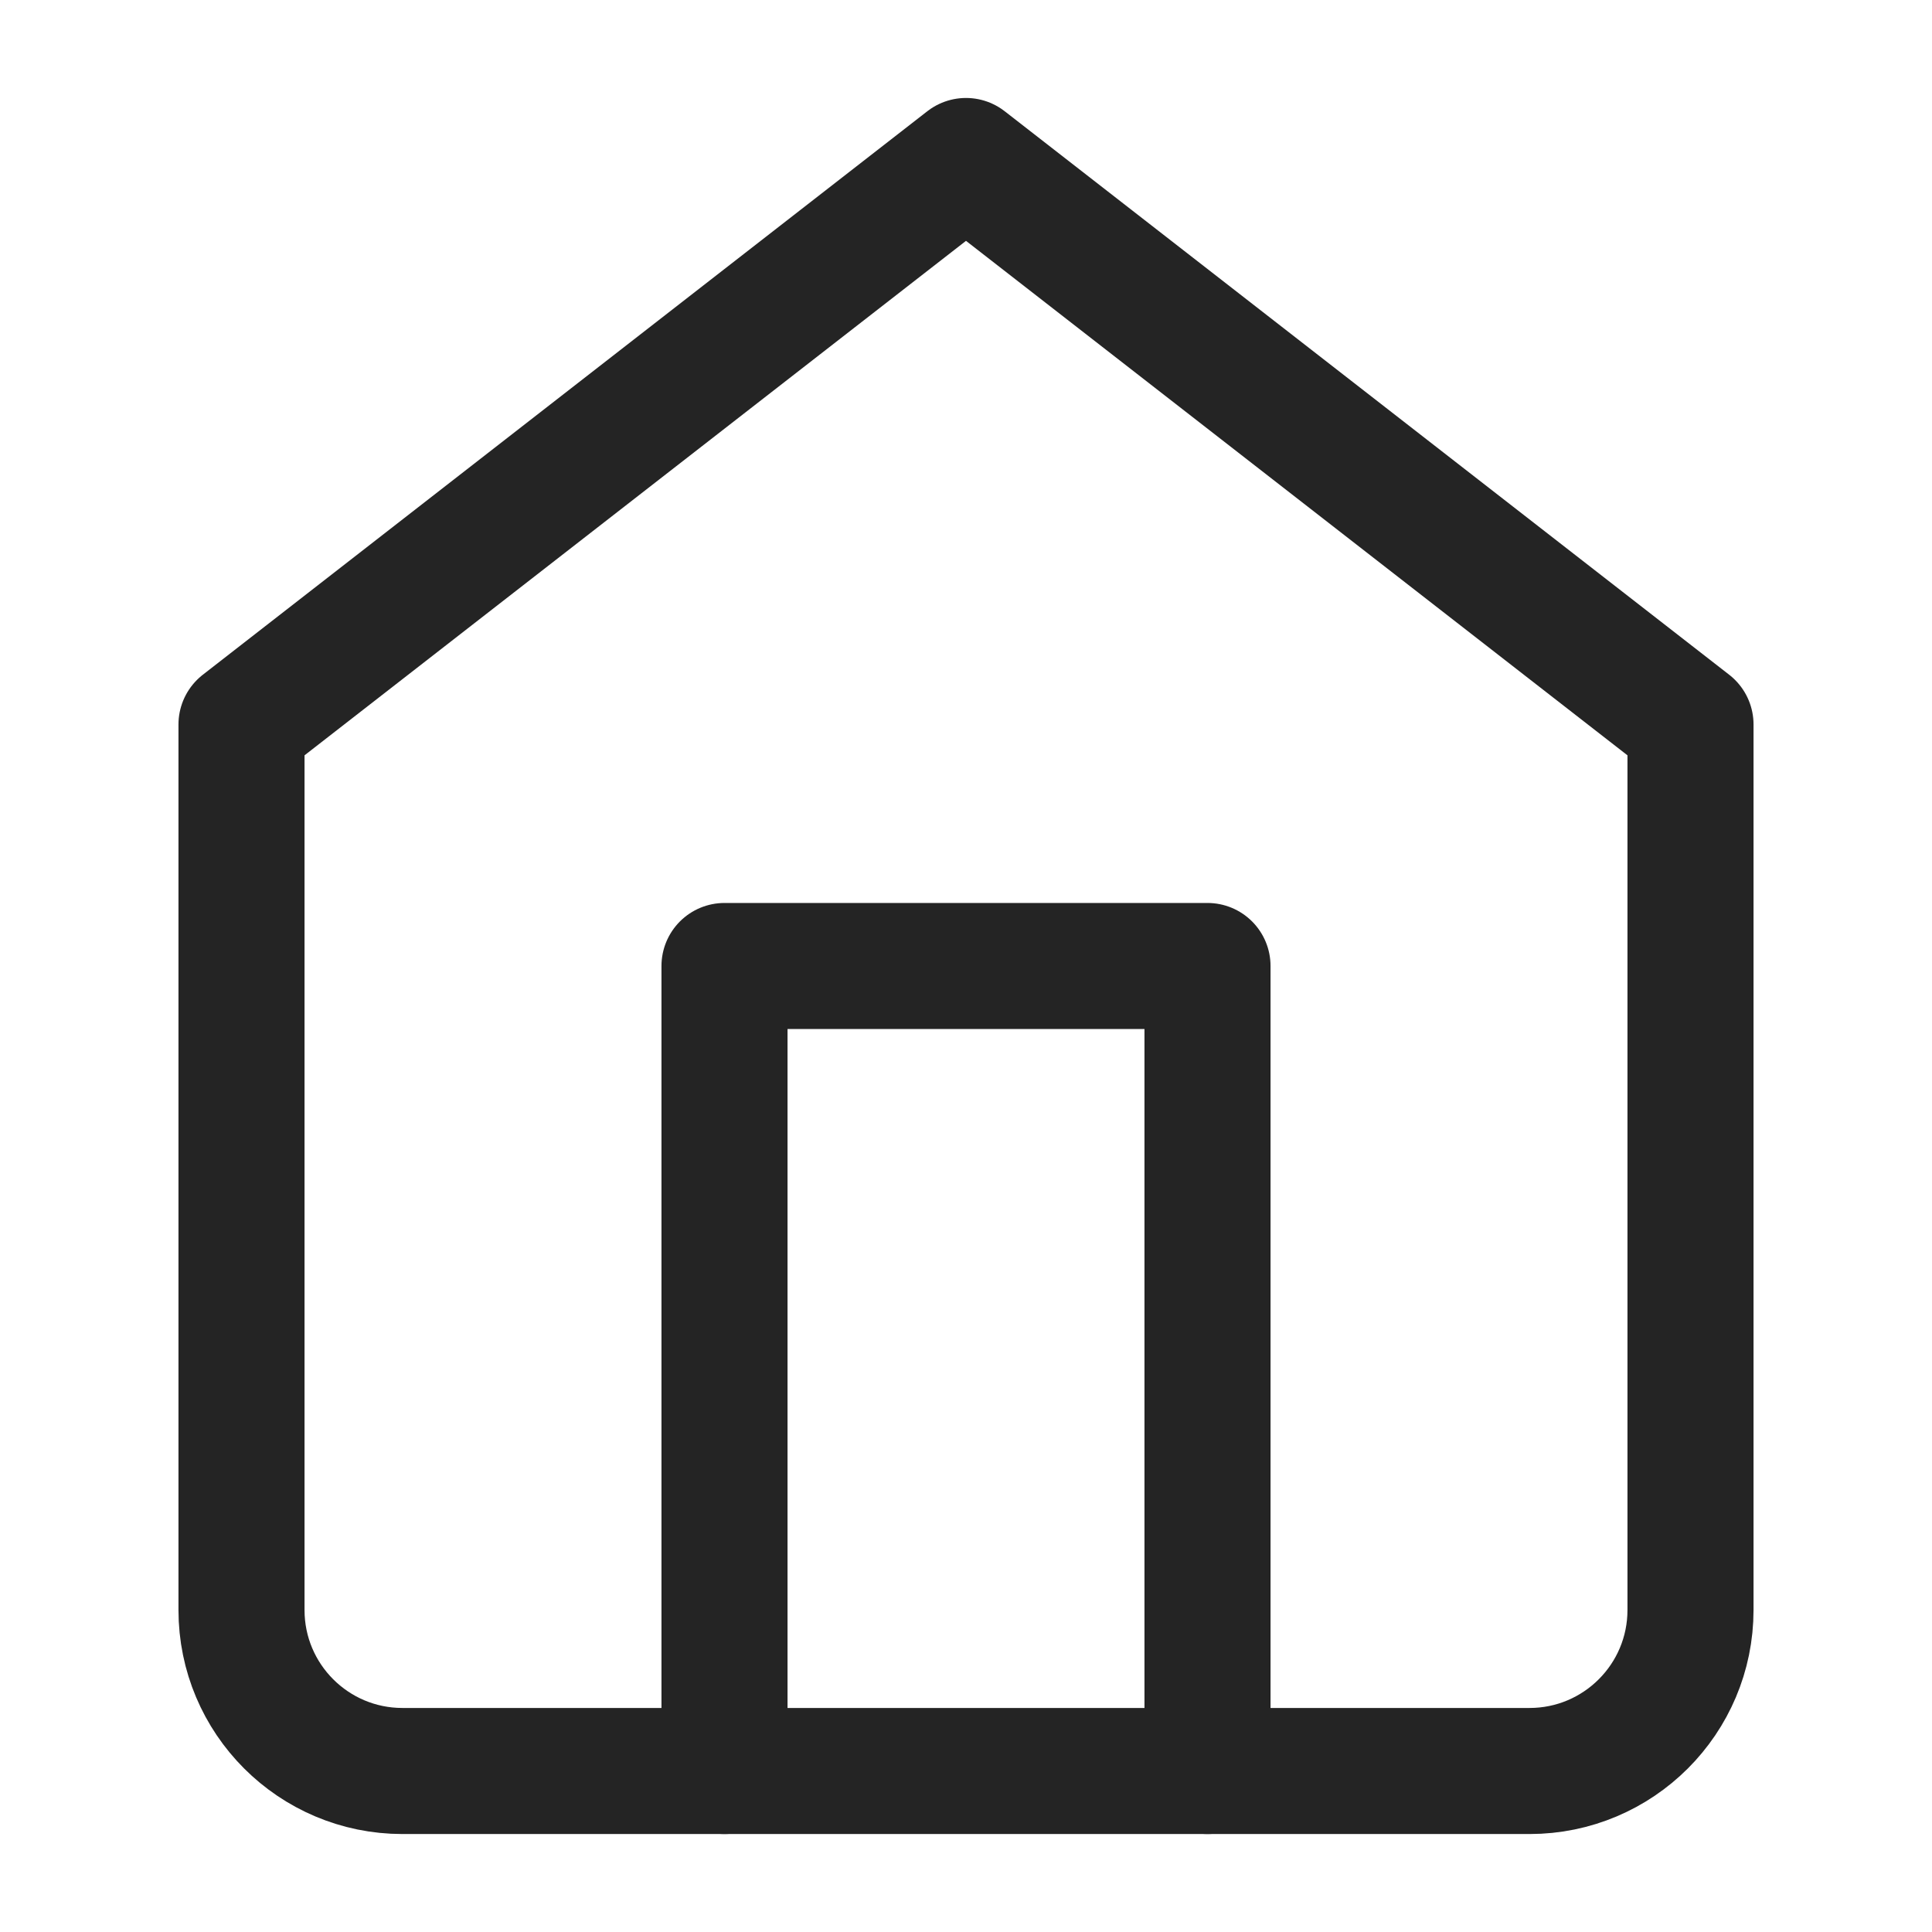
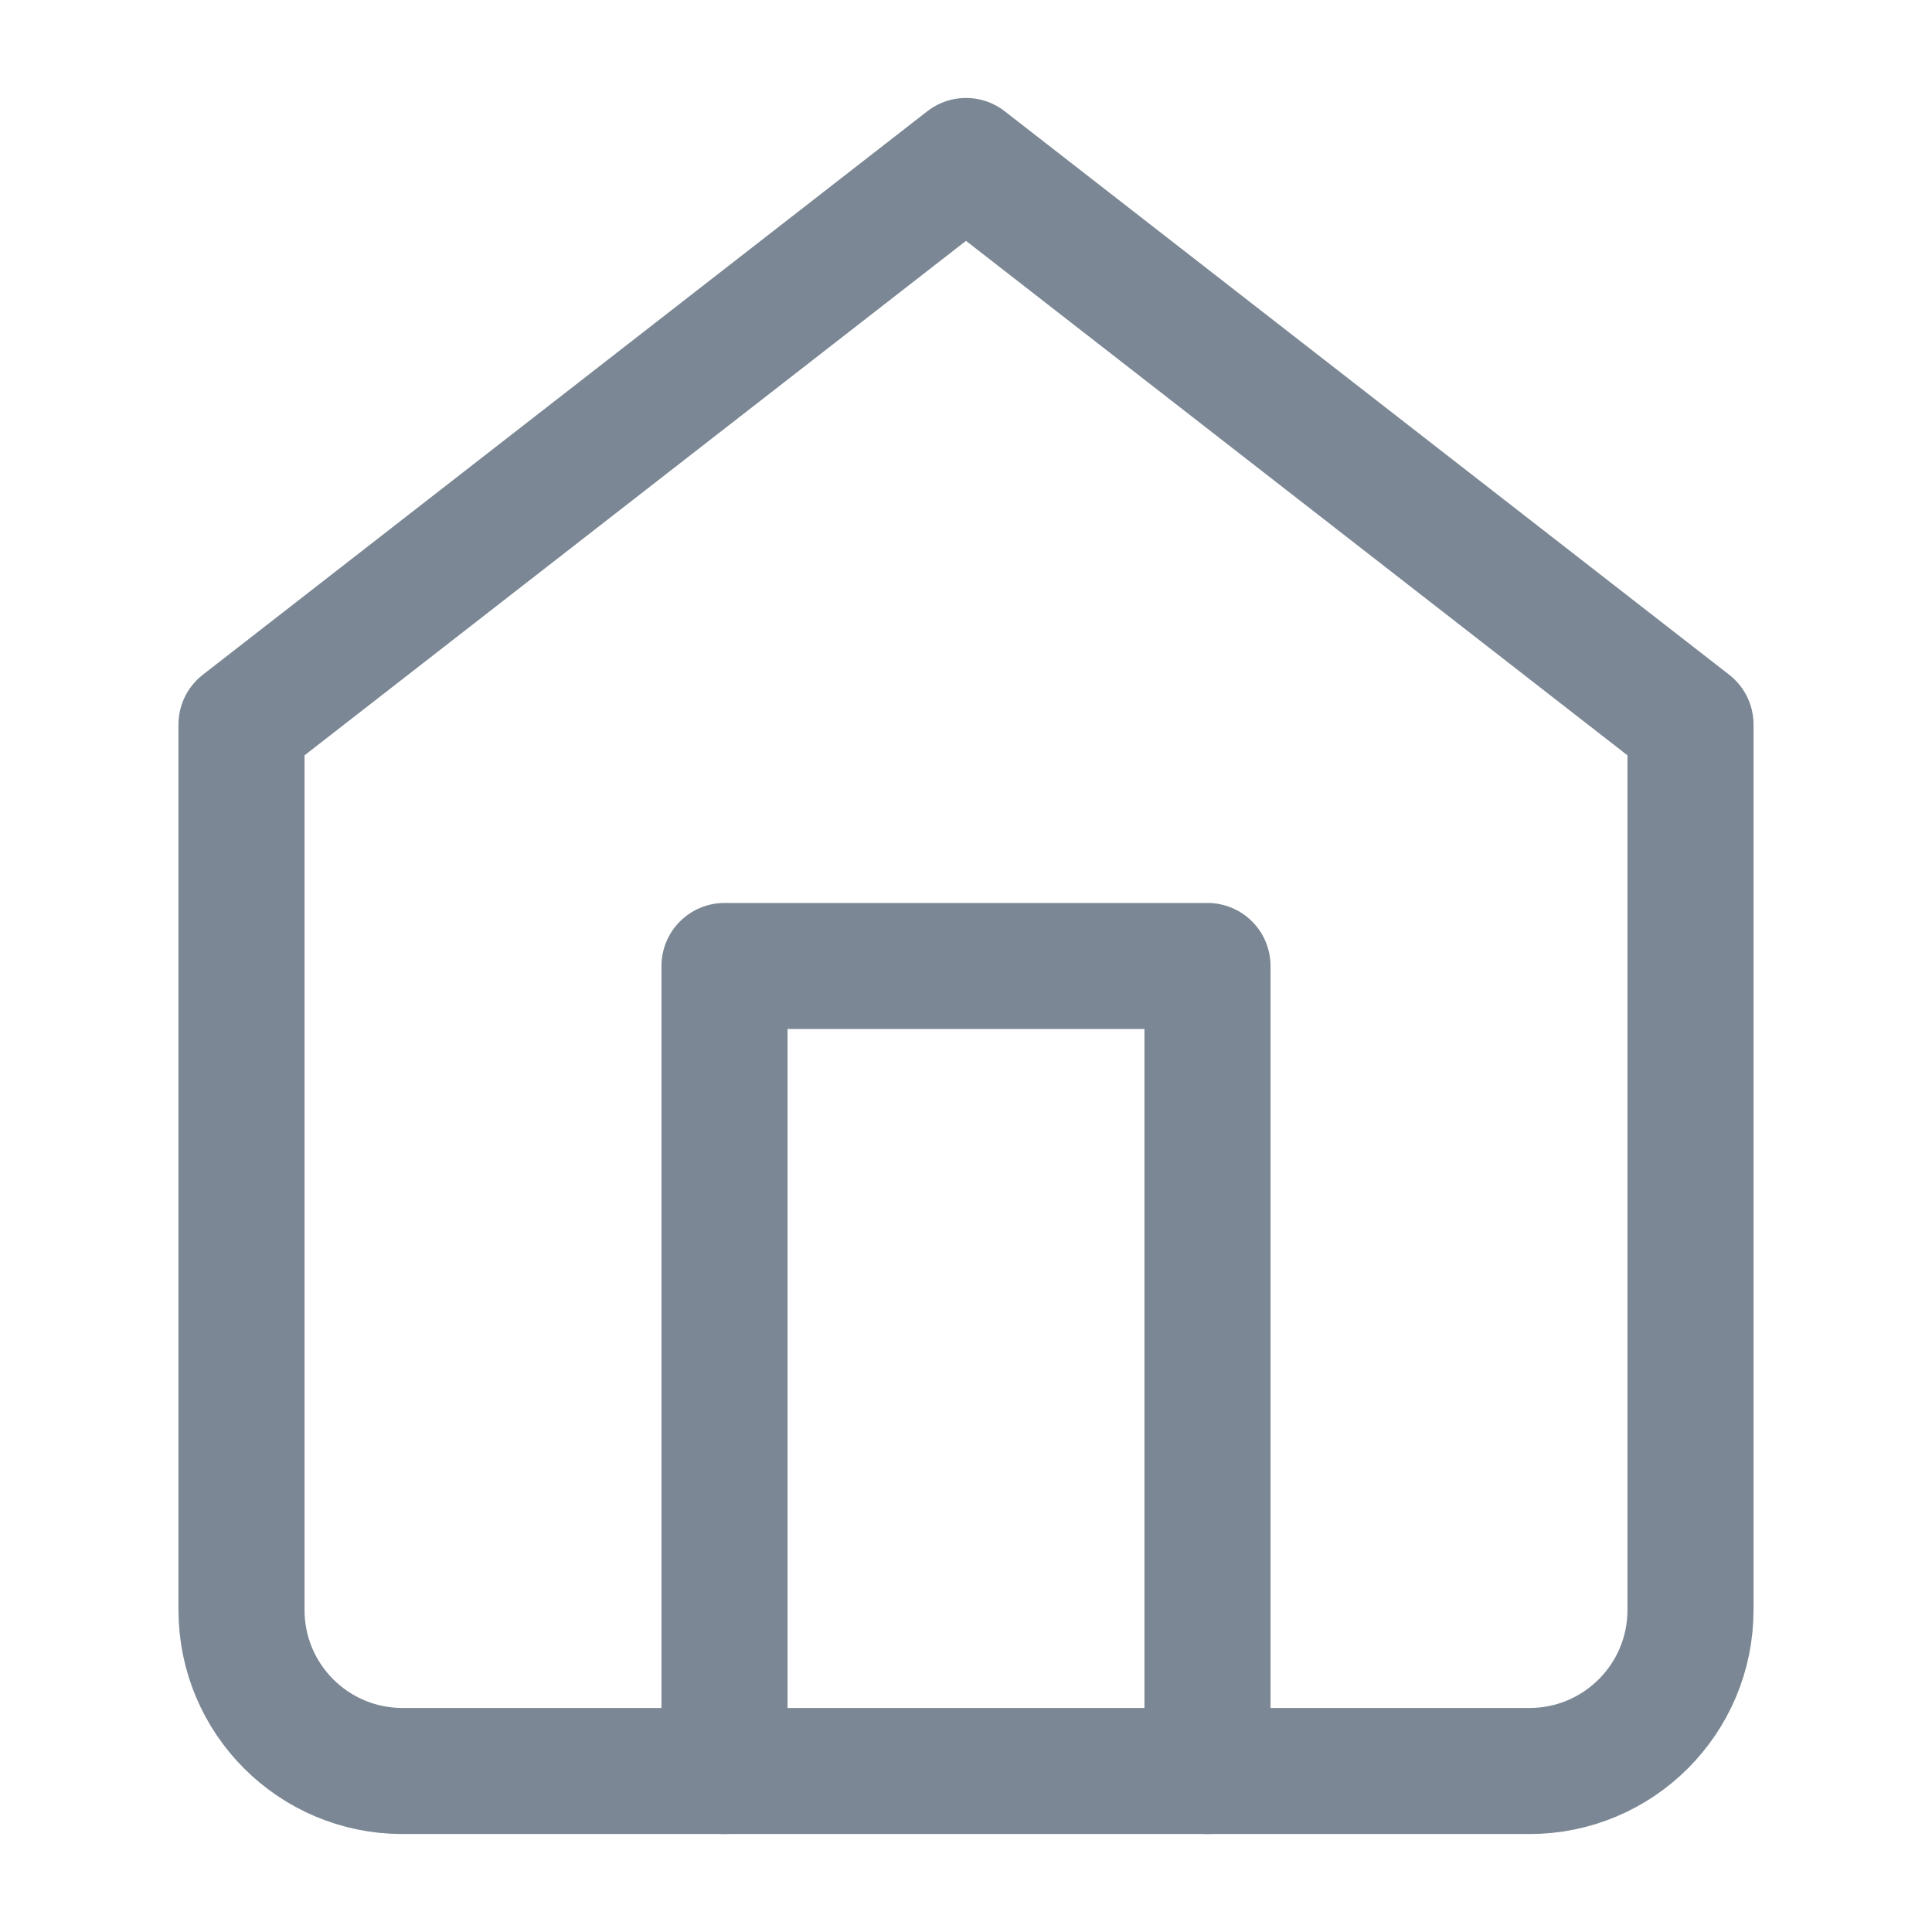
<svg xmlns="http://www.w3.org/2000/svg" width="24" height="24" viewBox="0 0 24 24" fill="none">
-   <path fill-rule="evenodd" clip-rule="evenodd" d="M3 9L12 2L21 9V20C21 21.105 20.104 22 19 22H5C3.895 22 3 21.105 3 20V9Z" stroke="#242424" stroke-width="1.566" stroke-linecap="round" stroke-linejoin="round" />
-   <path d="M9 22V12H15V22" stroke="#242424" stroke-width="1.566" stroke-linecap="round" stroke-linejoin="round" />
+   <path fill-rule="evenodd" clip-rule="evenodd" d="M3 9L12 2L21 9V20C21 21.105 20.104 22 19 22H5C3.895 22 3 21.105 3 20V9Z" stroke="#7B8794" stroke-width="1.566" stroke-linecap="round" stroke-linejoin="round" />
+   <path d="M9 22V12H15V22" stroke="#7B8794" stroke-width="1.566" stroke-linecap="round" stroke-linejoin="round" />
</svg>
